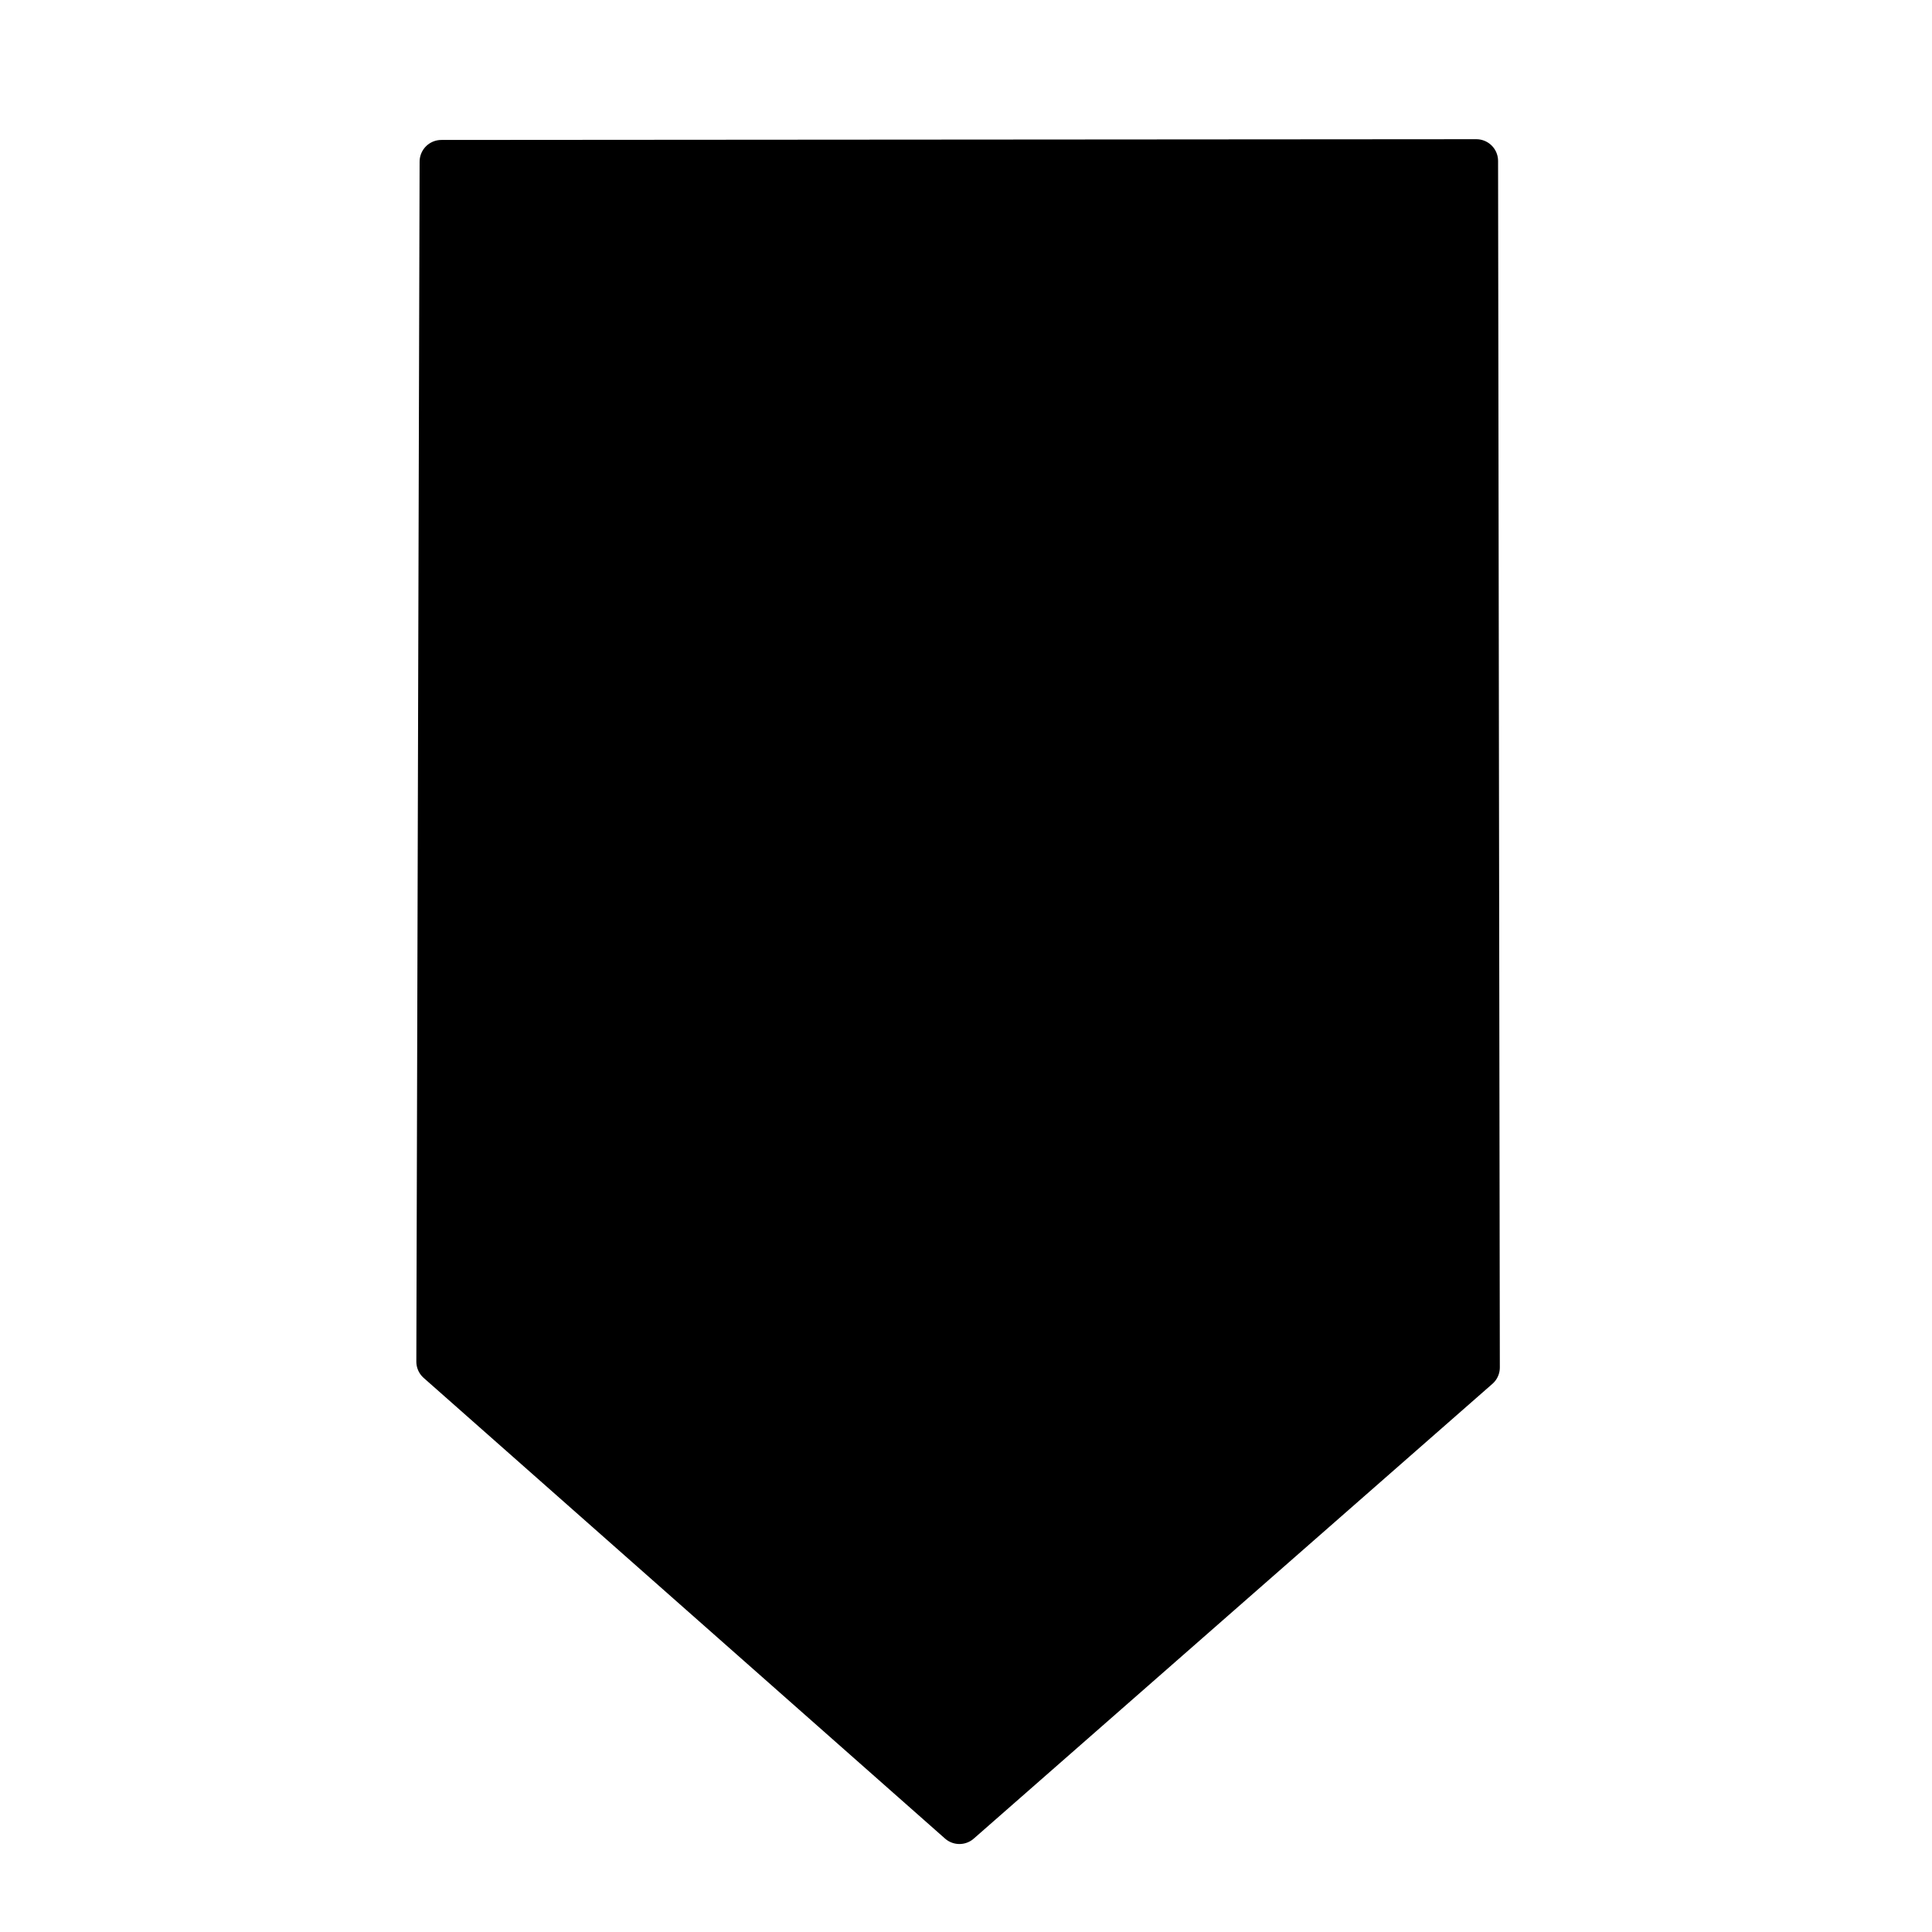
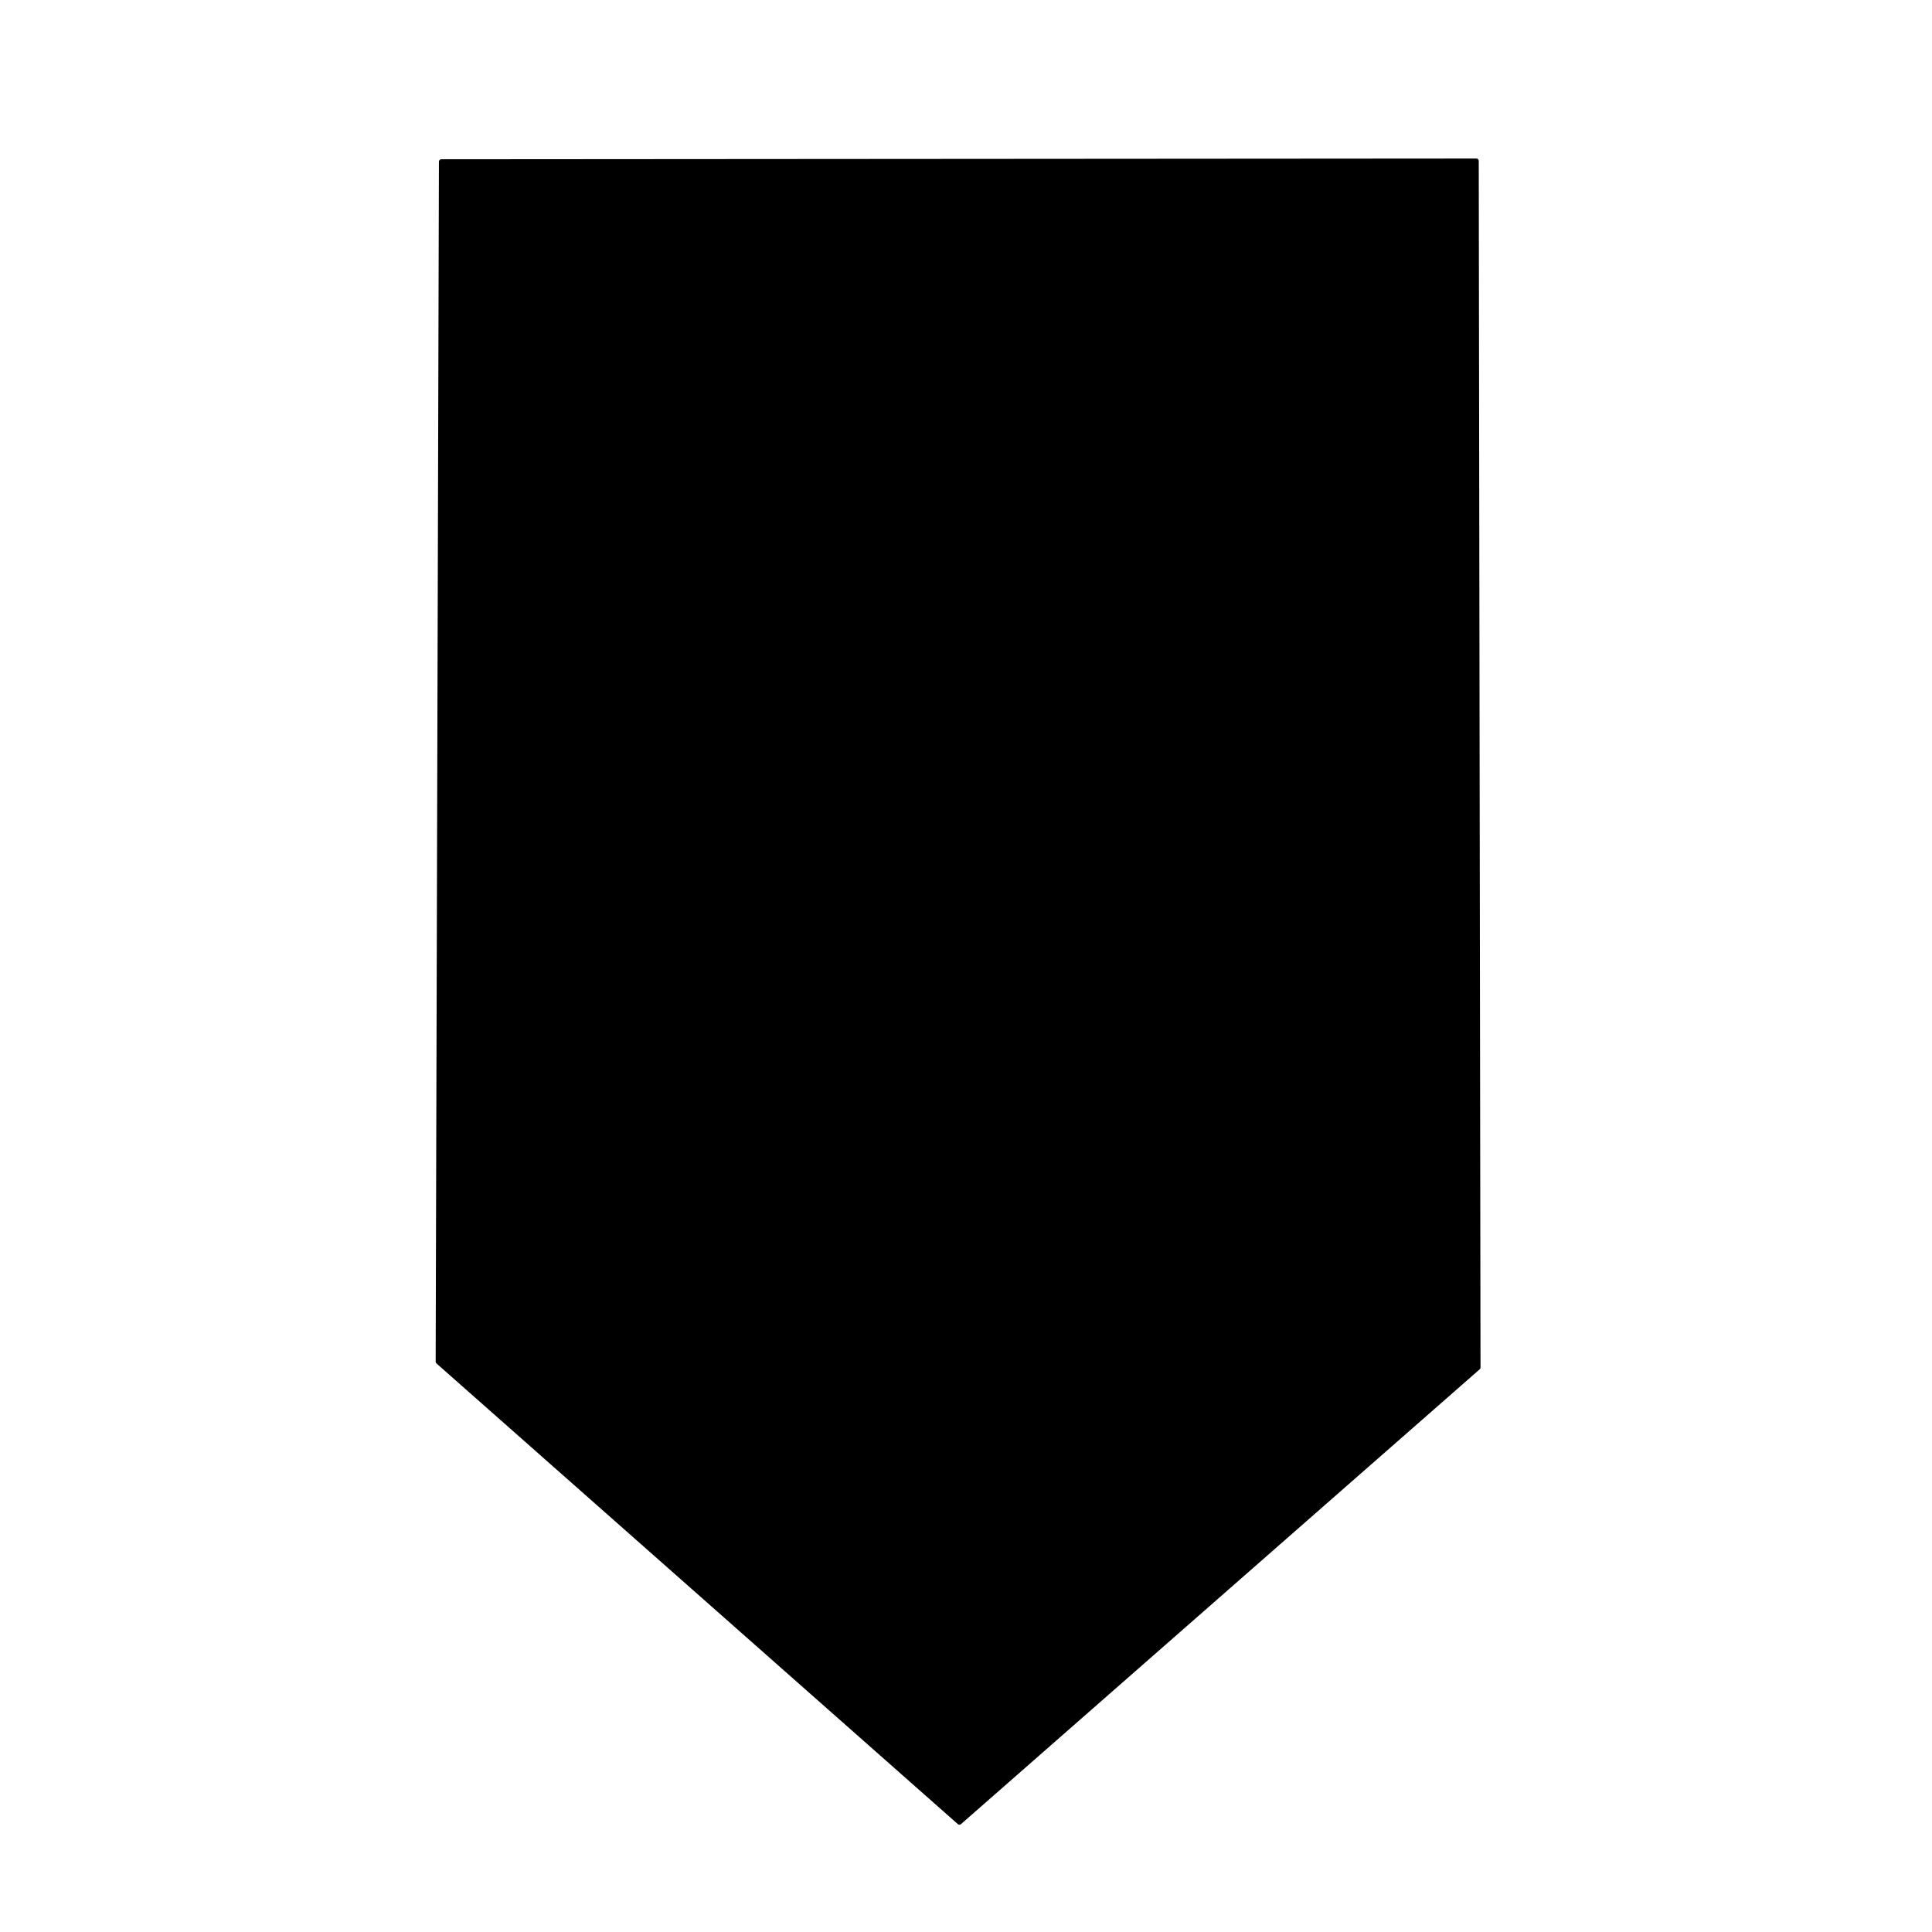
<svg xmlns="http://www.w3.org/2000/svg" width="100%" height="100%" viewBox="0 0 400 400" version="1.1" xml:space="preserve" style="fill-rule:evenodd;clip-rule:evenodd;stroke-linecap:square;stroke-linejoin:round;stroke-miterlimit:1;">
  <g transform="matrix(1,0,0,1,-1.54477,3.34279)">
-     <path d="M92.919,30.133L92.243,278.568L200.182,373.941L307.569,279.781L307.205,29.979L92.919,30.133Z" style="fill:inherit;stroke:black;stroke-width:9px;" />
+     <path d="M92.919,30.133L92.243,278.568L200.182,373.941L307.569,279.781L307.205,29.979L92.919,30.133Z" style="fill:inherit;stroke:black;stroke-width:1px;" />
  </g>
</svg>
